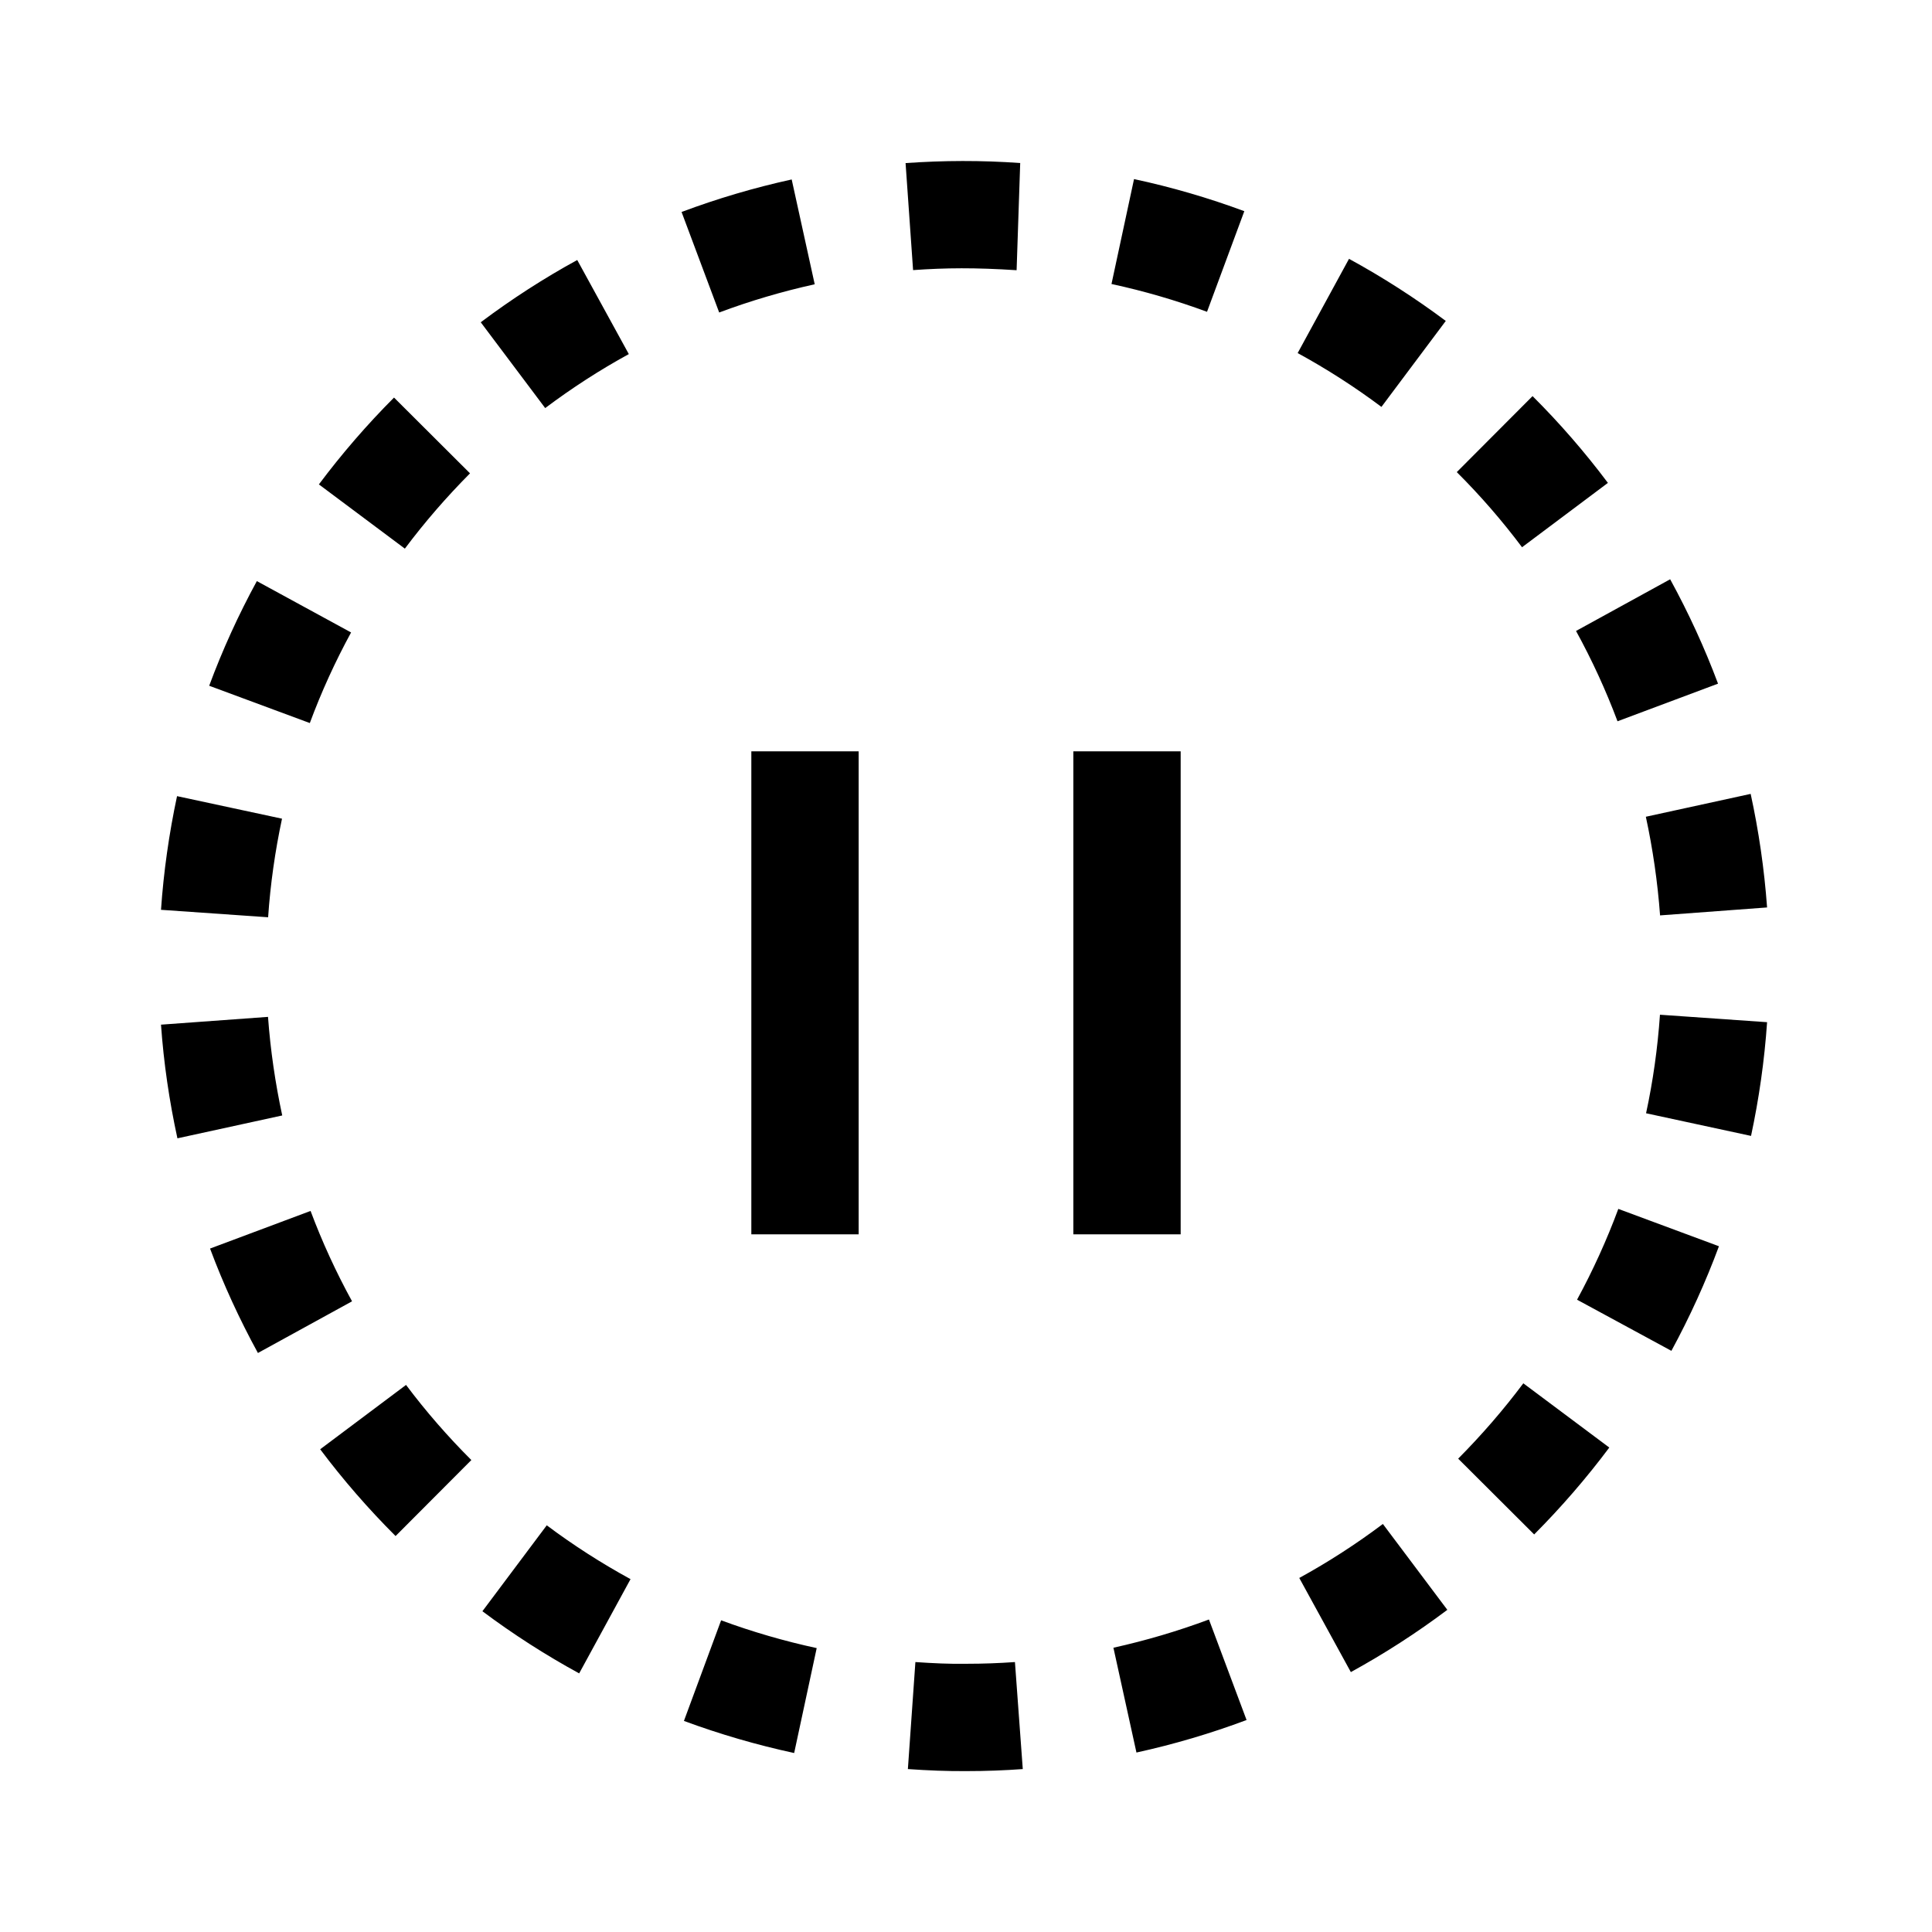
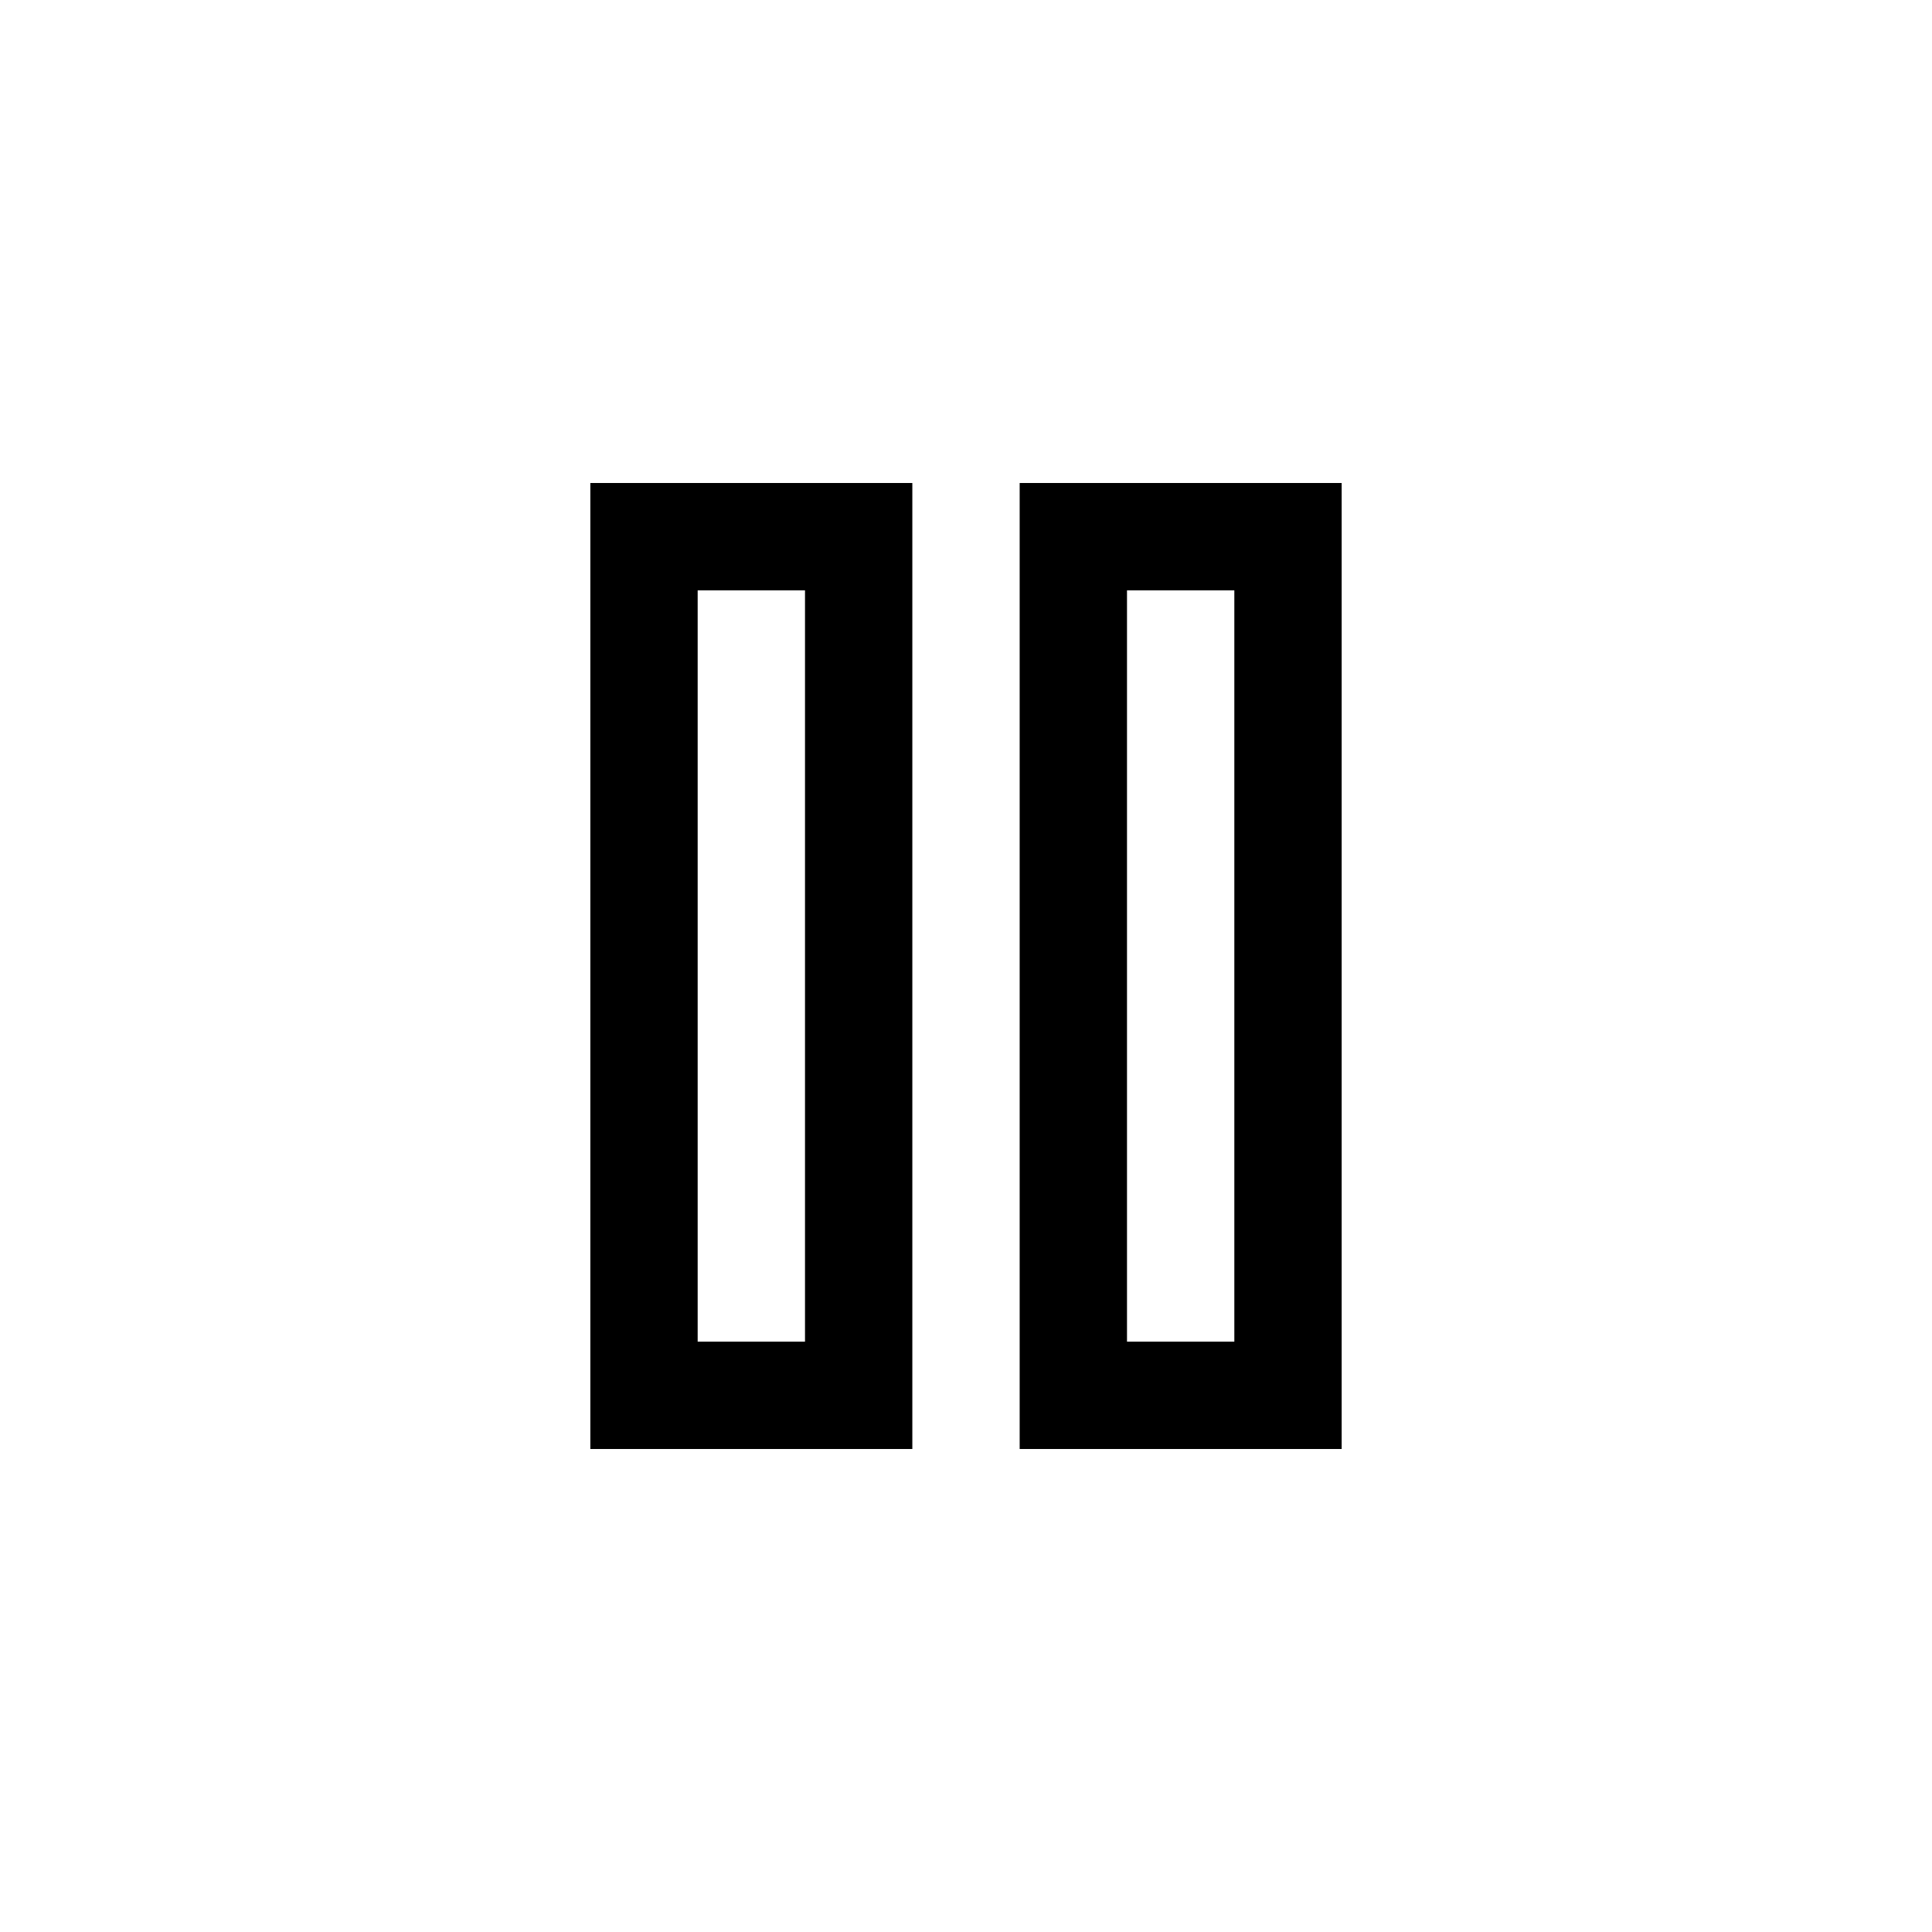
<svg xmlns="http://www.w3.org/2000/svg" width="36" height="36" viewBox="0 0 36 36">
  <g fill-rule="evenodd">
-     <path d="M18.943,5.035 C18.168,4.985 17.625,4.99 17.014,5.033 L16.874,3.039 C17.576,2.989 18.293,2.986 19.01,3.038 L18.943,5.035 Z M22.491,5.81 C21.914,5.597 21.315,5.422 20.711,5.292 L21.131,3.337 C21.828,3.486 22.52,3.688 23.186,3.935 L22.491,5.81 Z M13.401,5.823 L12.7,3.95 C13.364,3.701 14.054,3.497 14.752,3.344 L15.181,5.297 C14.576,5.431 13.977,5.607 13.401,5.823 L13.401,5.823 Z M25.741,7.582 C25.246,7.211 24.72,6.874 24.18,6.579 L25.137,4.823 C25.761,5.163 26.368,5.553 26.94,5.98 L25.741,7.582 Z M10.159,7.604 L8.958,6.005 C9.529,5.576 10.134,5.185 10.756,4.845 L11.717,6.598 C11.178,6.893 10.654,7.232 10.159,7.604 L10.159,7.604 Z M28.361,10.197 C27.991,9.704 27.582,9.232 27.145,8.797 L28.557,7.381 C29.062,7.884 29.534,8.428 29.961,8.998 L28.361,10.197 Z M7.544,10.223 L5.942,9.026 C6.368,8.457 6.839,7.912 7.342,7.408 L8.758,8.82 C8.322,9.259 7.913,9.73 7.544,10.223 L7.544,10.223 Z M30.14,13.44 C29.925,12.866 29.665,12.3 29.367,11.757 L31.121,10.794 C31.464,11.421 31.765,12.075 32.013,12.739 L30.14,13.44 Z M5.773,13.473 L3.898,12.778 C4.145,12.111 4.444,11.455 4.786,10.828 L6.542,11.785 C6.246,12.328 5.987,12.895 5.773,13.473 L5.773,13.473 Z M30.933,17.057 C30.887,16.434 30.797,15.816 30.668,15.219 L32.621,14.793 C32.771,15.481 32.875,16.194 32.927,16.909 L30.933,17.057 Z M4.996,17.092 L3,16.953 C3.049,16.244 3.15,15.532 3.299,14.835 L5.255,15.255 C5.126,15.858 5.038,16.476 4.996,17.092 L4.996,17.092 Z M32.628,21.166 L30.672,20.744 C30.801,20.147 30.888,19.529 30.931,18.908 L32.927,19.047 C32.878,19.763 32.776,20.475 32.628,21.166 L32.628,21.166 Z M3.306,21.211 C3.154,20.514 3.05,19.803 3,19.093 L4.994,18.948 C5.039,19.563 5.129,20.181 5.259,20.785 L3.306,21.211 Z M31.144,25.171 L29.386,24.218 C29.683,23.671 29.942,23.101 30.155,22.526 L32.03,23.222 C31.784,23.886 31.486,24.541 31.144,25.171 L31.144,25.171 Z M4.806,25.211 C4.463,24.584 4.162,23.93 3.914,23.265 L5.787,22.564 C6.002,23.139 6.262,23.705 6.56,24.248 L4.806,25.211 Z M28.587,28.592 L27.171,27.18 C27.607,26.741 28.016,26.269 28.385,25.776 L29.987,26.973 C29.561,27.543 29.089,28.088 28.587,28.592 L28.587,28.592 Z M7.371,28.622 C6.864,28.116 6.391,27.572 5.966,27.005 L7.566,25.806 C7.934,26.297 8.343,26.767 8.783,27.206 L7.371,28.622 Z M25.171,31.157 L24.21,29.403 C24.749,29.108 25.273,28.769 25.768,28.397 L26.969,29.997 C26.398,30.426 25.793,30.816 25.171,31.157 L25.171,31.157 Z M10.792,31.181 C10.168,30.841 9.561,30.451 8.989,30.023 L10.188,28.422 C10.683,28.793 11.209,29.13 11.749,29.425 L10.792,31.181 Z M21.176,32.656 L20.747,30.703 C21.352,30.569 21.951,30.392 22.527,30.177 L23.228,32.05 C22.564,32.299 21.874,32.503 21.176,32.656 L21.176,32.656 Z M14.798,32.665 C14.103,32.515 13.412,32.314 12.744,32.067 L13.437,30.192 C14.016,30.406 14.616,30.58 15.218,30.71 L14.798,32.665 Z M18.016,33.002 C17.654,33.005 17.286,32.99 16.917,32.964 L17.057,30.97 C17.379,30.992 17.699,31.008 18.013,31.002 C18.317,31.002 18.616,30.991 18.912,30.97 L19.058,32.964 C18.714,32.989 18.367,33.002 18.016,33.002 L18.016,33.002 Z" />
-     <polygon points="14 23 16 23 16 14 14 14" />
-     <polygon points="20 23 22 23 22 14 20 14" />
+     <path d="M21 25L23 25 23 11 21 11 21 25zM19 27L25 27 25 9 19 9 19 27zM13 25L15 25 15 11 13 11 13 25zM11 27L17 27 17 9 11 9 11 27z" />
  </g>
</svg>
